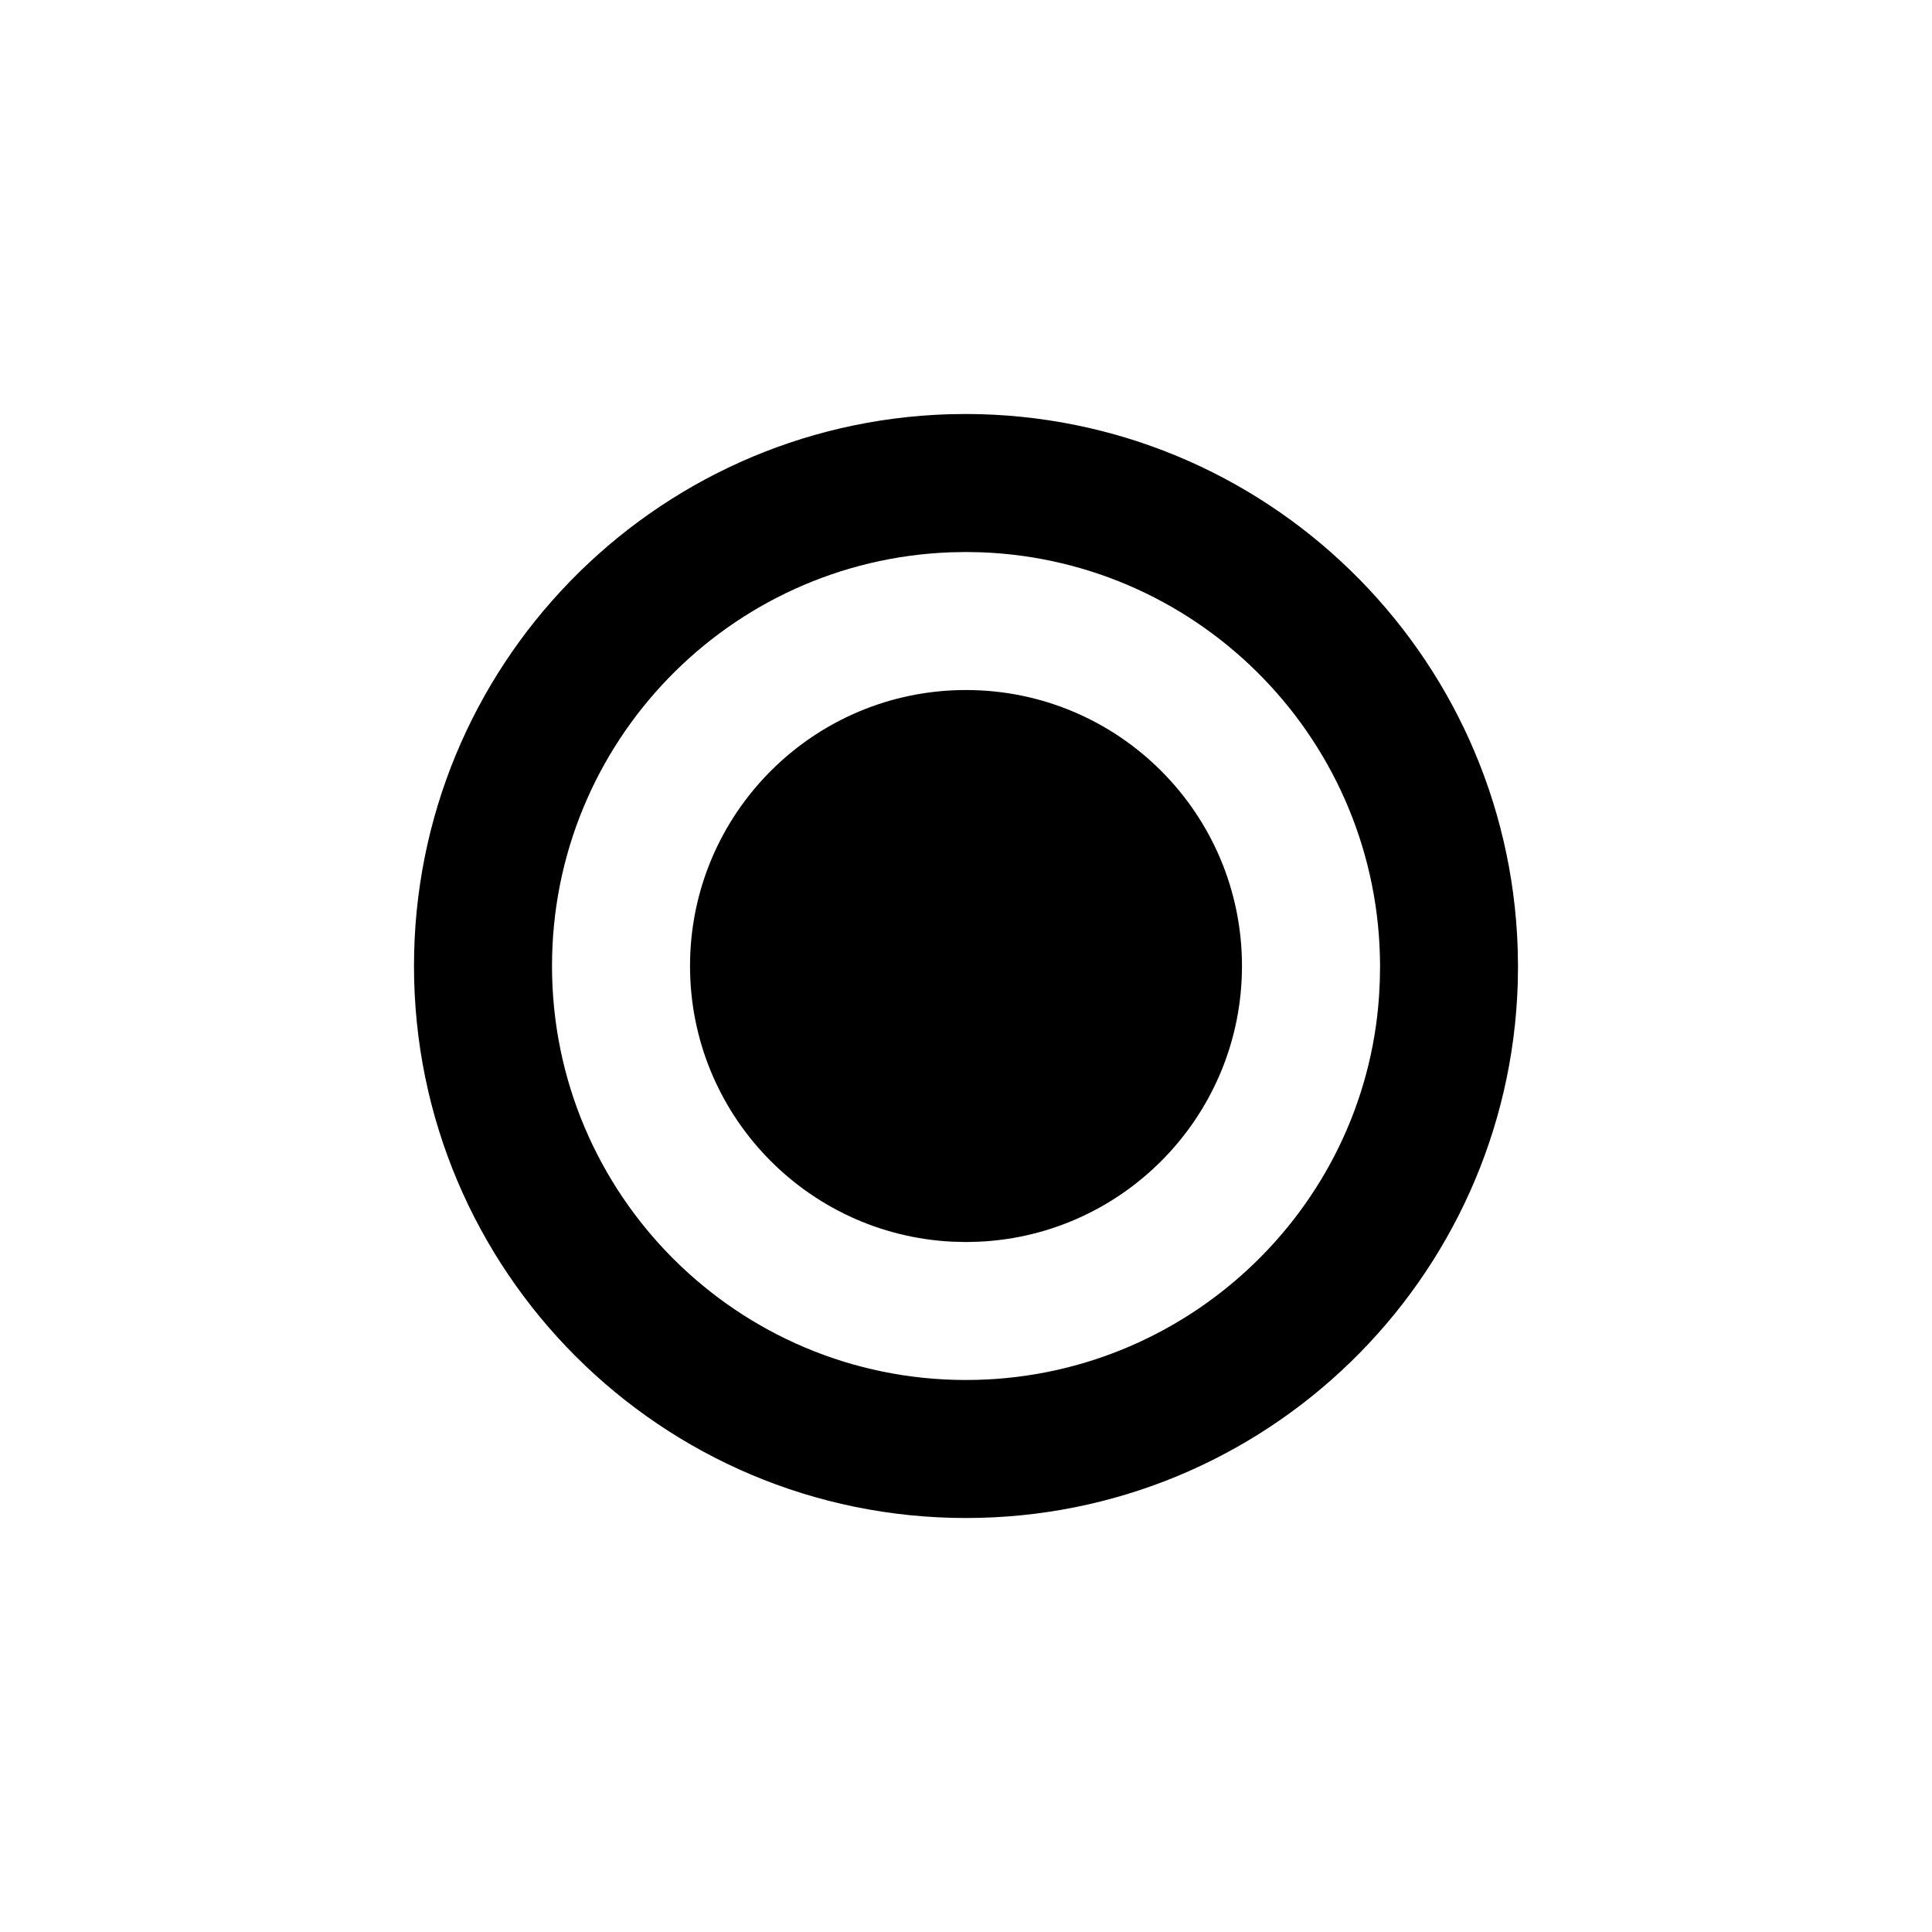
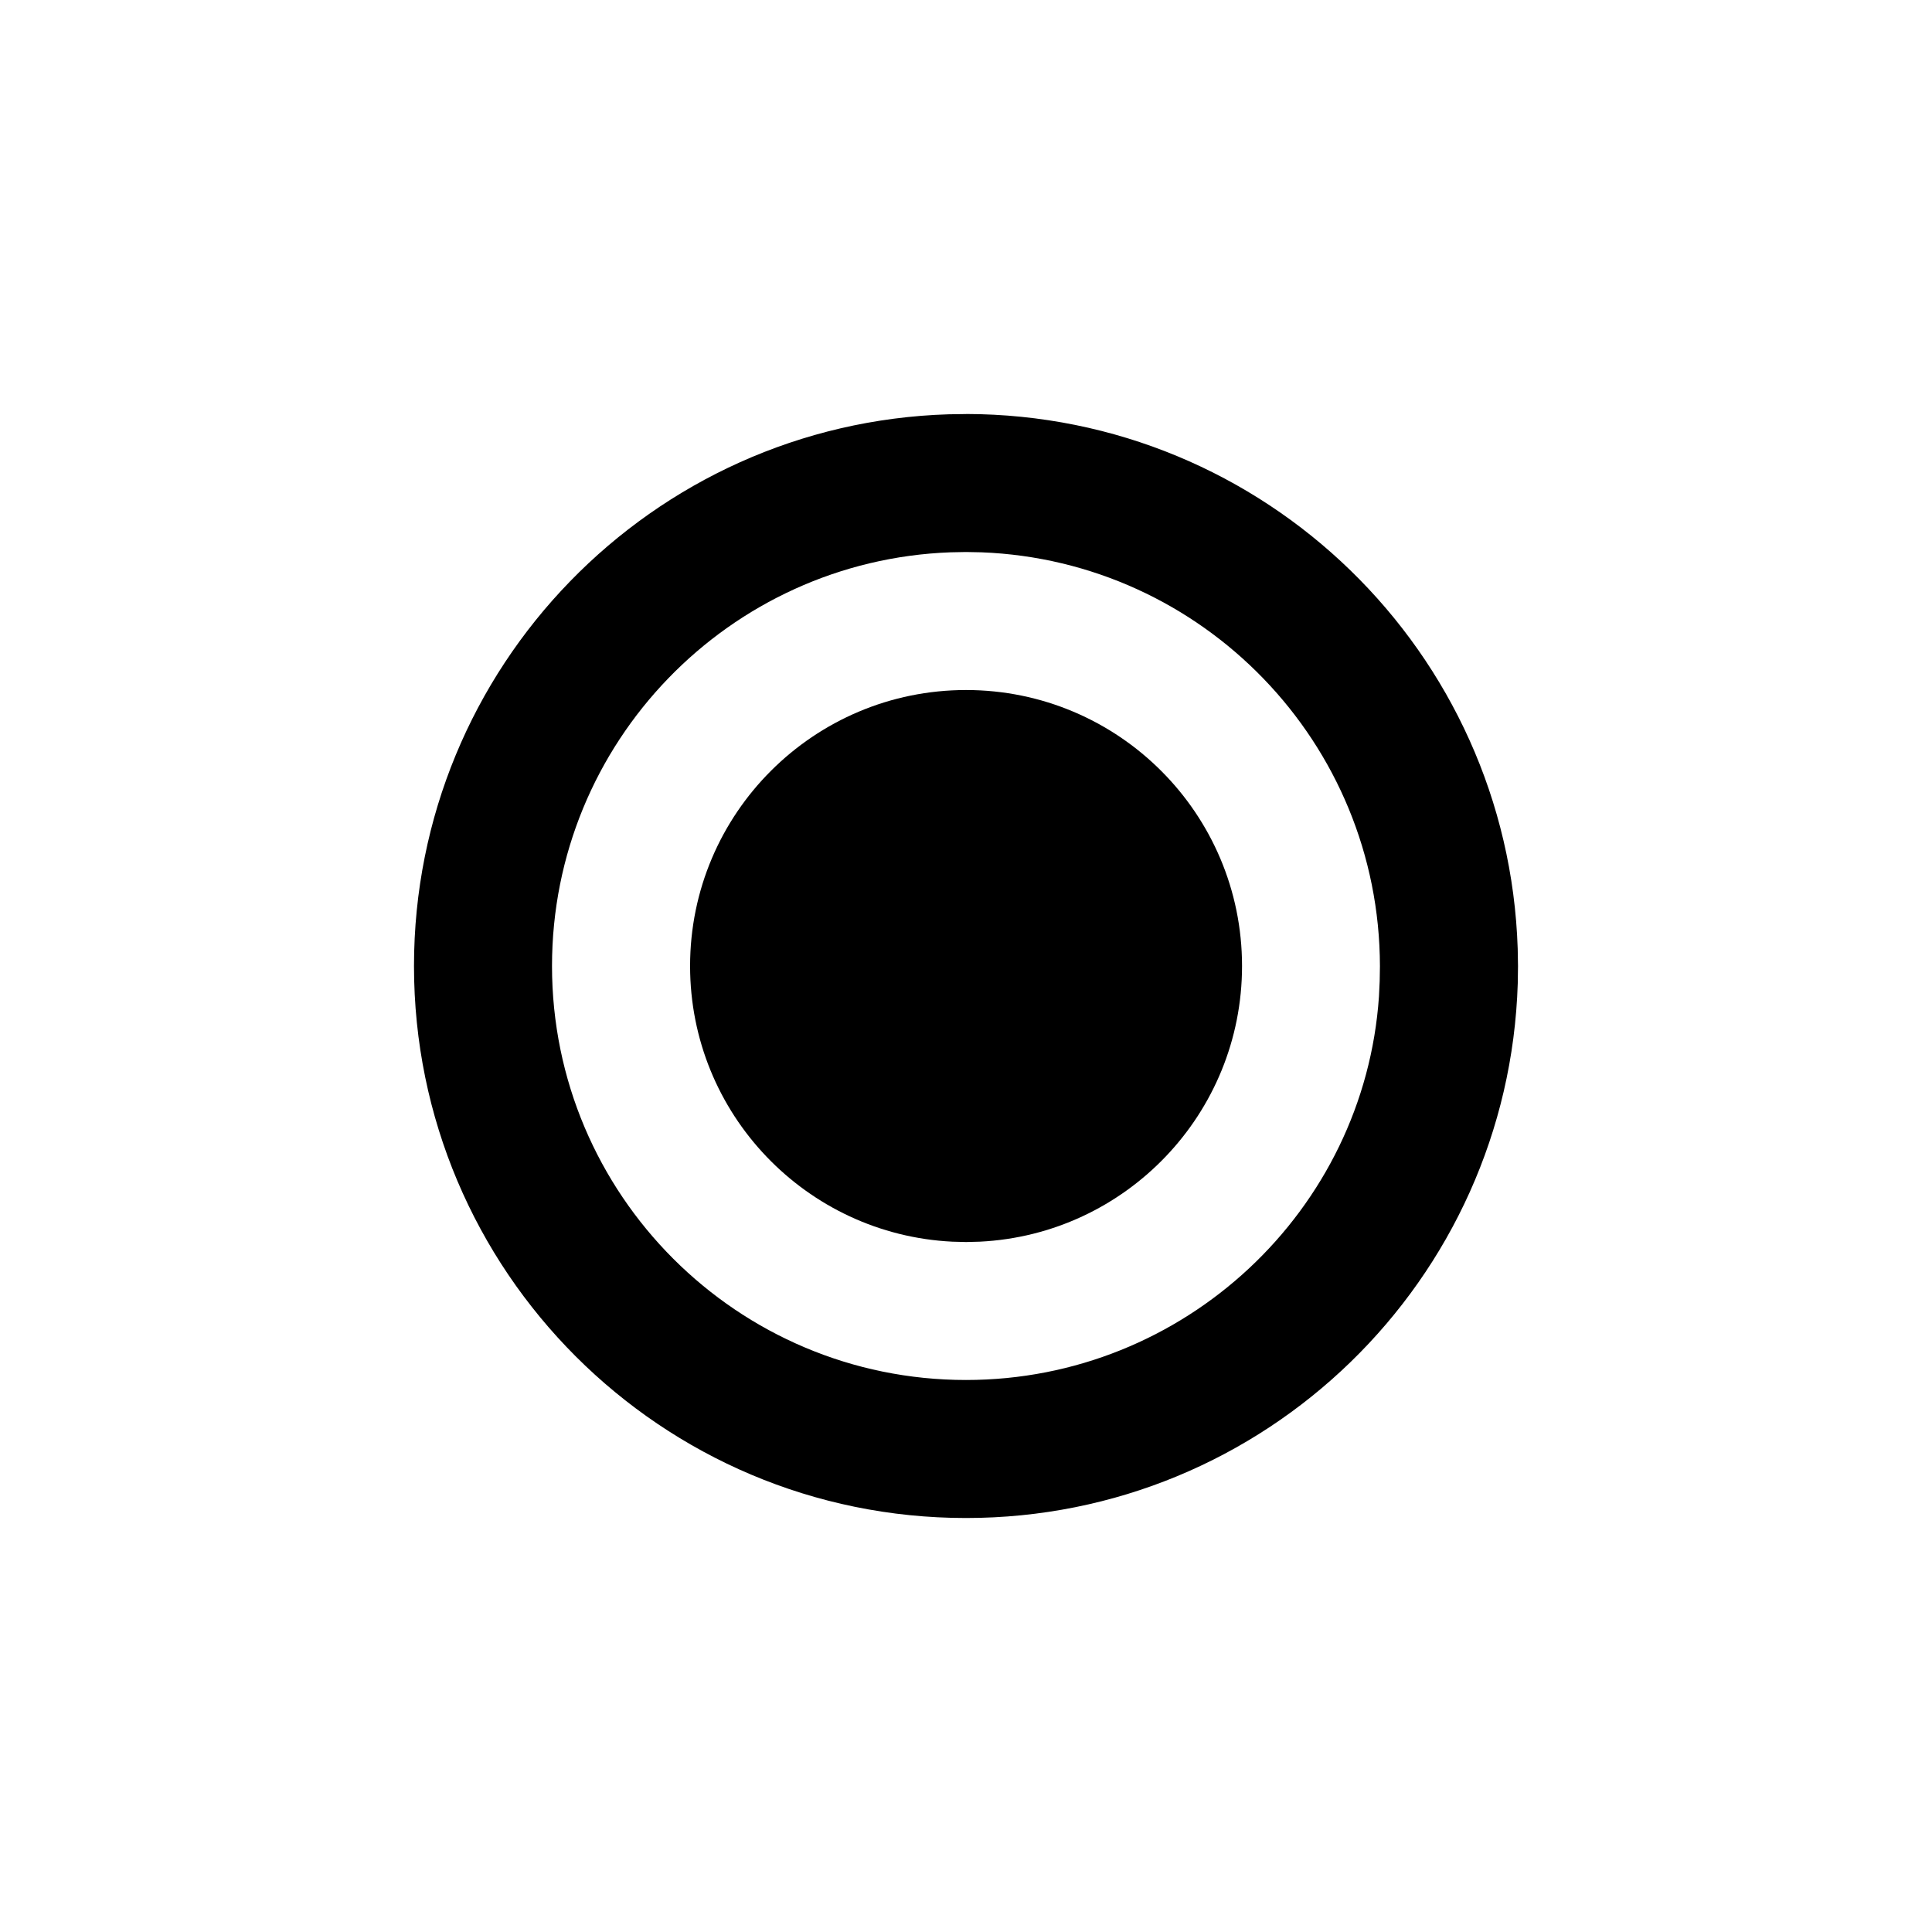
<svg xmlns="http://www.w3.org/2000/svg" viewBox="0 0 32 32" version="1.1">
-   <path d="M16.001 6.857c4.95 0.008 8.979 3.944 9.137 8.858l0.005 0.285-0.004 0.285c-0.15 4.918-4.184 8.858-9.139 8.858-5.049 0-9.143-4.093-9.143-9.143 0-4.954 3.94-8.988 8.858-9.139l0.286-0.004zM16.001 9.143l-0.258 0.005c-3.668 0.135-6.6 3.151-6.6 6.852 0 3.787 3.070 6.857 6.857 6.857 3.621 0 6.599-2.812 6.841-6.353l0.013-0.254 0.004-0.246c-0.006-3.701-2.936-6.715-6.6-6.856l-0.257-0.005zM16 11.429c2.525 0 4.571 2.047 4.571 4.571 0 2.448-1.925 4.447-4.343 4.566l-0.228 0.006-0.228-0.006c-2.419-0.119-4.343-2.118-4.343-4.566 0-2.525 2.047-4.571 4.571-4.571z" />
+   <path d="M16.001 6.857c4.95 0.008 8.979 3.944 9.137 8.858l0.005 0.285-0.004 0.285c-0.151 4.918-4.184 8.858-9.139 8.858-5.049 0-9.143-4.093-9.143-9.143 0-4.954 3.94-8.988 8.858-9.138l0.285-0.004zM16.001 9.143l-0.258 0.005c-3.668 0.135-6.6 3.151-6.6 6.852 0 3.787 3.070 6.857 6.857 6.857 3.621 0 6.599-2.812 6.84-6.353l0.012-0.254 0.004-0.246c-0.006-3.701-2.936-6.715-6.6-6.856l-0.257-0.005z" />
+   <path d="M16 11.429c2.525 0 4.572 2.047 4.572 4.571 0 2.448-1.925 4.447-4.343 4.566l-0.228 0.006-0.228-0.006c-2.419-0.119-4.343-2.118-4.343-4.566 0-2.525 2.047-4.571 4.572-4.571z" />
</svg>
